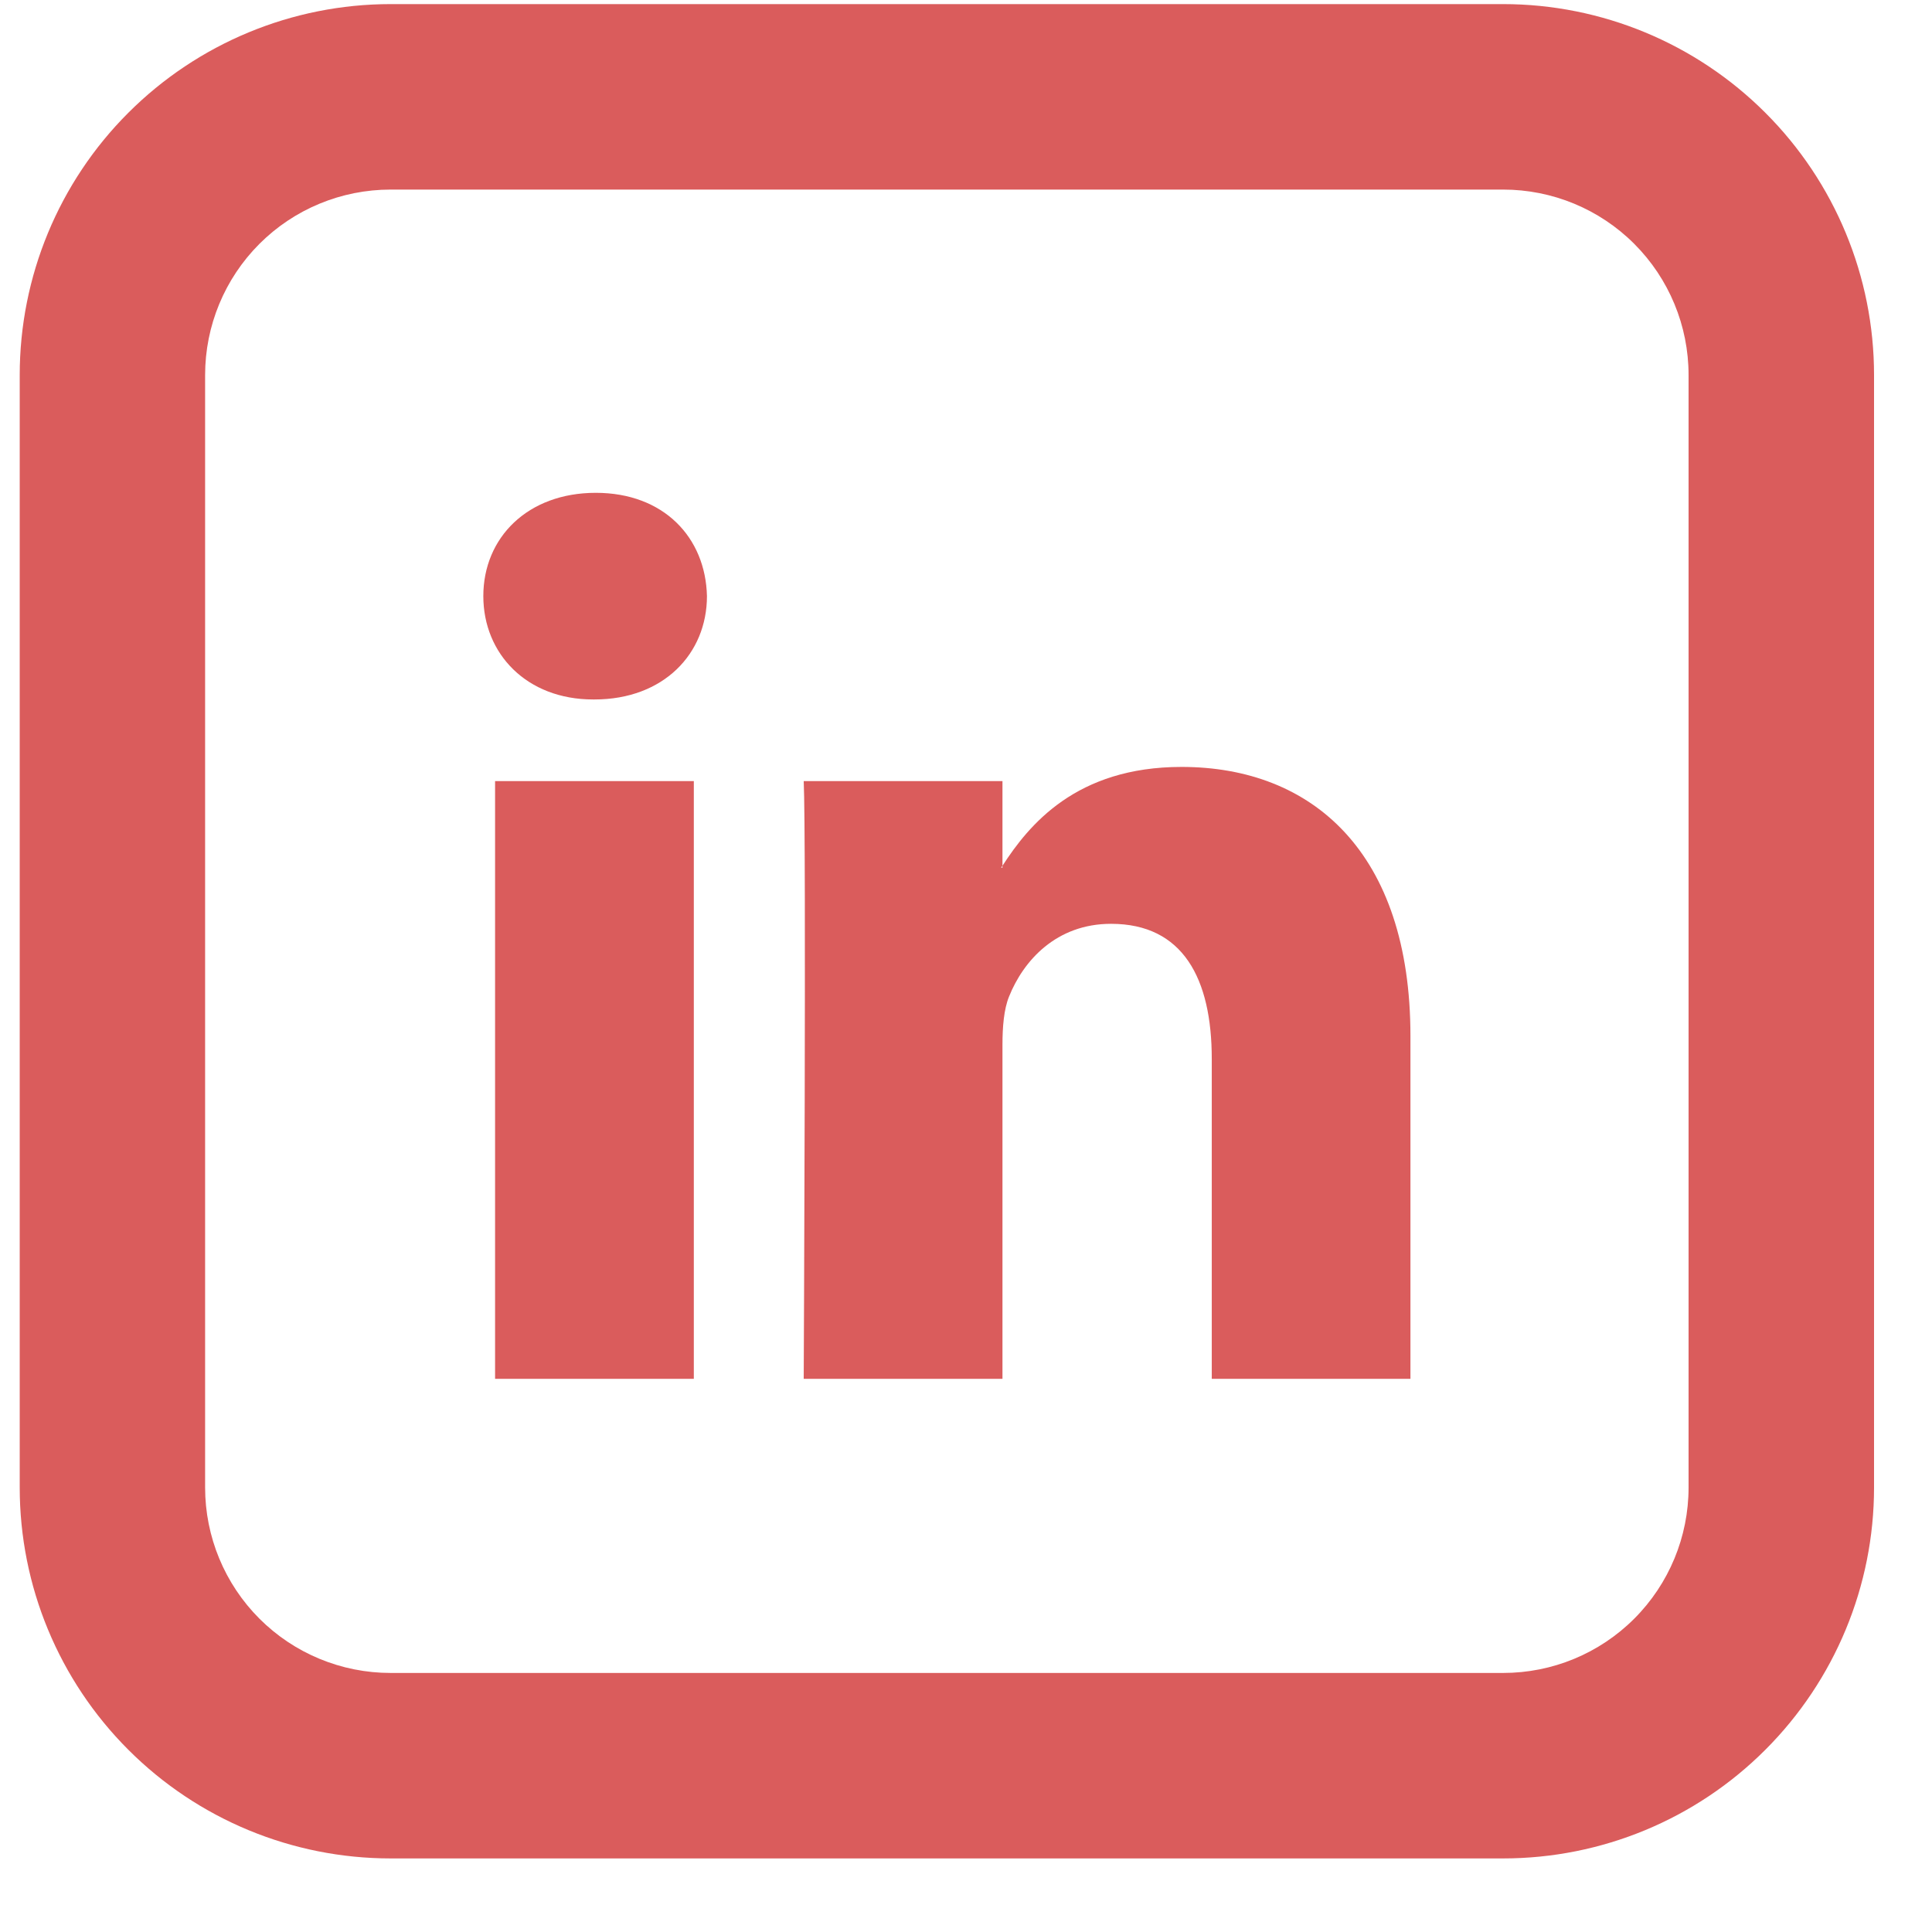
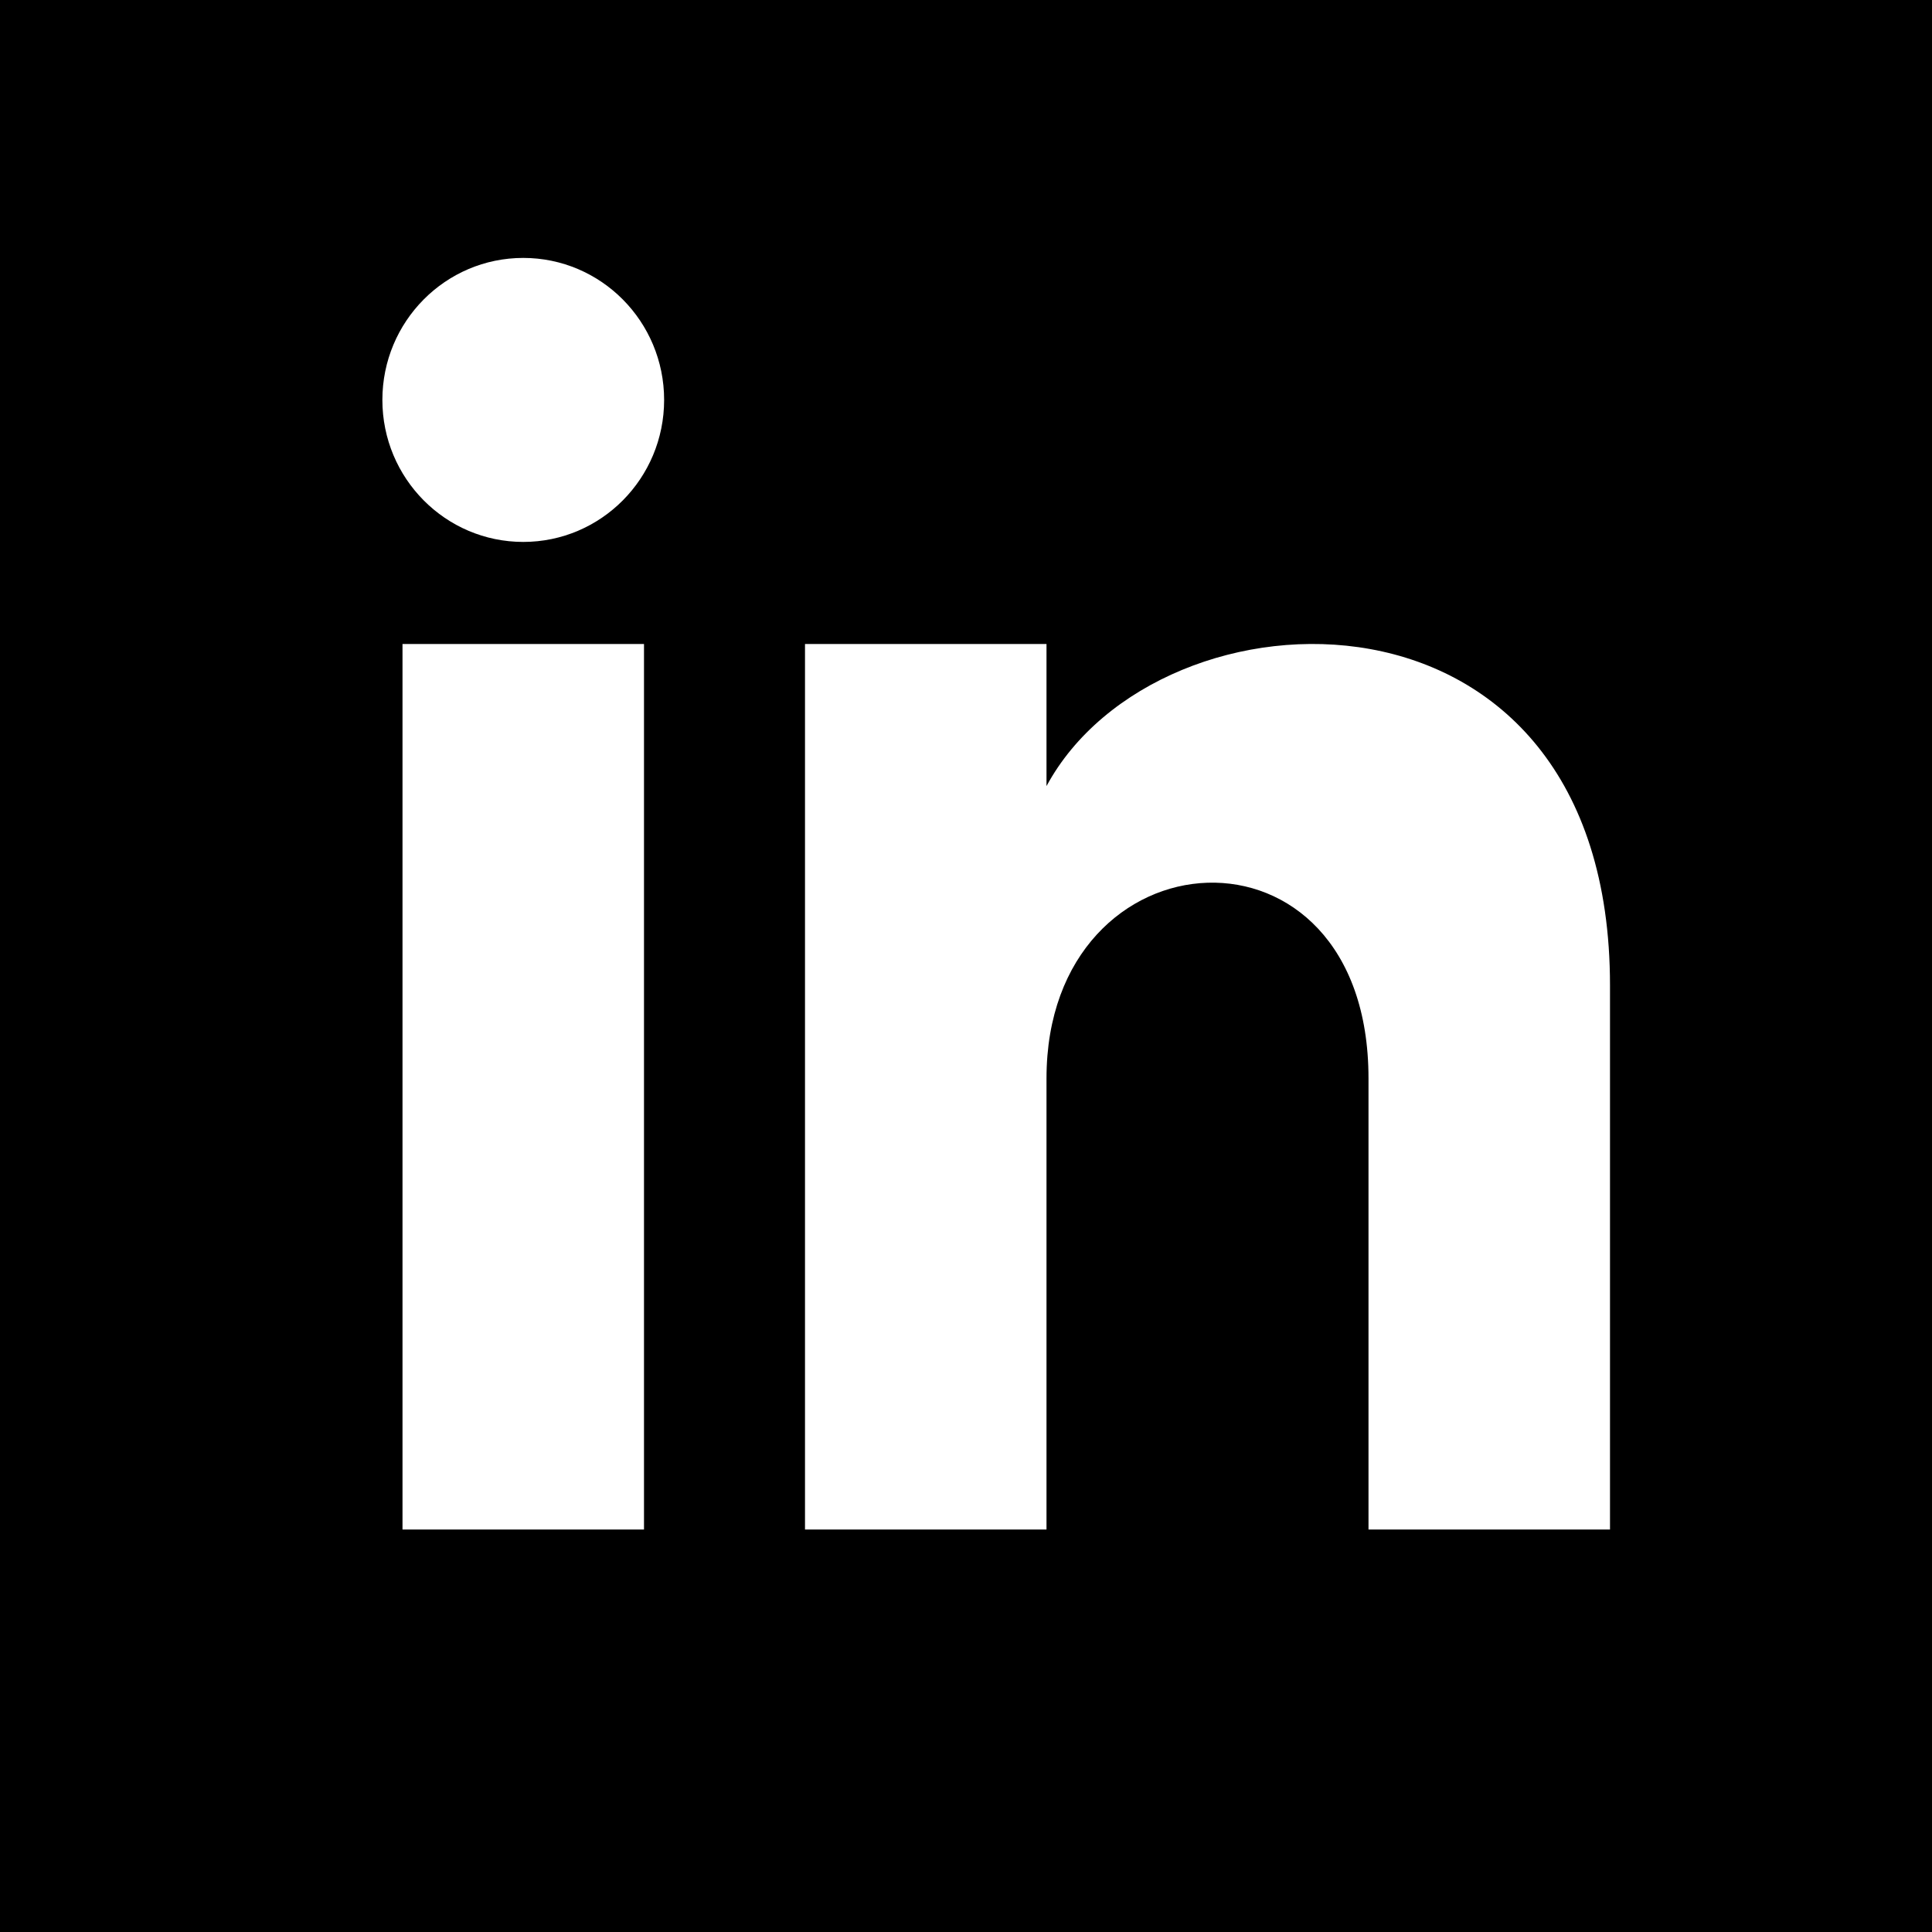
- <svg xmlns="http://www.w3.org/2000/svg" width="24" height="24" viewBox="0 0 24 24" fill="none">
-   <path fill-rule="evenodd" clip-rule="evenodd" d="M3.223 3.029C3.655 2.597 4.241 2.355 4.852 2.355H18.673C19.284 2.355 19.869 2.597 20.301 3.029C20.733 3.461 20.976 4.047 20.976 4.658V18.479C20.976 19.09 20.733 19.676 20.301 20.108C19.869 20.54 19.284 20.782 18.673 20.782H4.852C4.241 20.782 3.655 20.54 3.223 20.108C2.791 19.676 2.548 19.09 2.548 18.479V4.658C2.548 4.047 2.791 3.461 3.223 3.029ZM18.673 0.051H4.852C3.63 0.051 2.458 0.537 1.594 1.401C0.73 2.264 0.245 3.436 0.245 4.658V18.479C0.245 19.701 0.73 20.872 1.594 21.736C2.458 22.601 3.63 23.086 4.852 23.086H18.673C19.895 23.086 21.066 22.601 21.93 21.736C22.794 20.872 23.28 19.701 23.28 18.479V4.658C23.28 3.436 22.794 2.264 21.93 1.401C21.066 0.537 19.895 0.051 18.673 0.051ZM17.521 17.128V12.87C17.521 10.589 16.302 9.527 14.678 9.527C13.367 9.527 12.781 10.248 12.453 10.755V10.778H12.437L12.453 10.754V9.703H9.984C10.017 10.399 9.984 17.128 9.984 17.128H12.453V12.98C12.453 12.759 12.47 12.538 12.535 12.379C12.713 11.935 13.12 11.476 13.802 11.476C14.696 11.476 15.053 12.157 15.053 13.154V17.128H17.521ZM6.004 7.405C6.004 6.677 6.556 6.122 7.401 6.122C8.246 6.122 8.765 6.677 8.782 7.405C8.782 8.118 8.246 8.689 7.384 8.689H7.368C6.54 8.689 6.004 8.119 6.004 7.405ZM8.619 17.128H6.15V9.703H8.619V17.128Z" fill="#DA5C5C" />
+ <svg xmlns="http://www.w3.org/2000/svg" width="24" height="24" viewBox="0 0 24 24">
+   <path d="M0 0v24h24v-24h-24zm8 19h-3v-11h3v11zm-1.5-12.268c-.966 0-1.75-.79-1.75-1.764s.784-1.764 1.75-1.764 1.75.79 1.75 1.764-.783 1.764-1.75 1.764zm13.5 12.268h-3v-5.604c0-3.368-4-3.113-4 0v5.604h-3v-11h3v1.765c1.397-2.586 7-2.777 7 2.476v6.759z" />
</svg>
